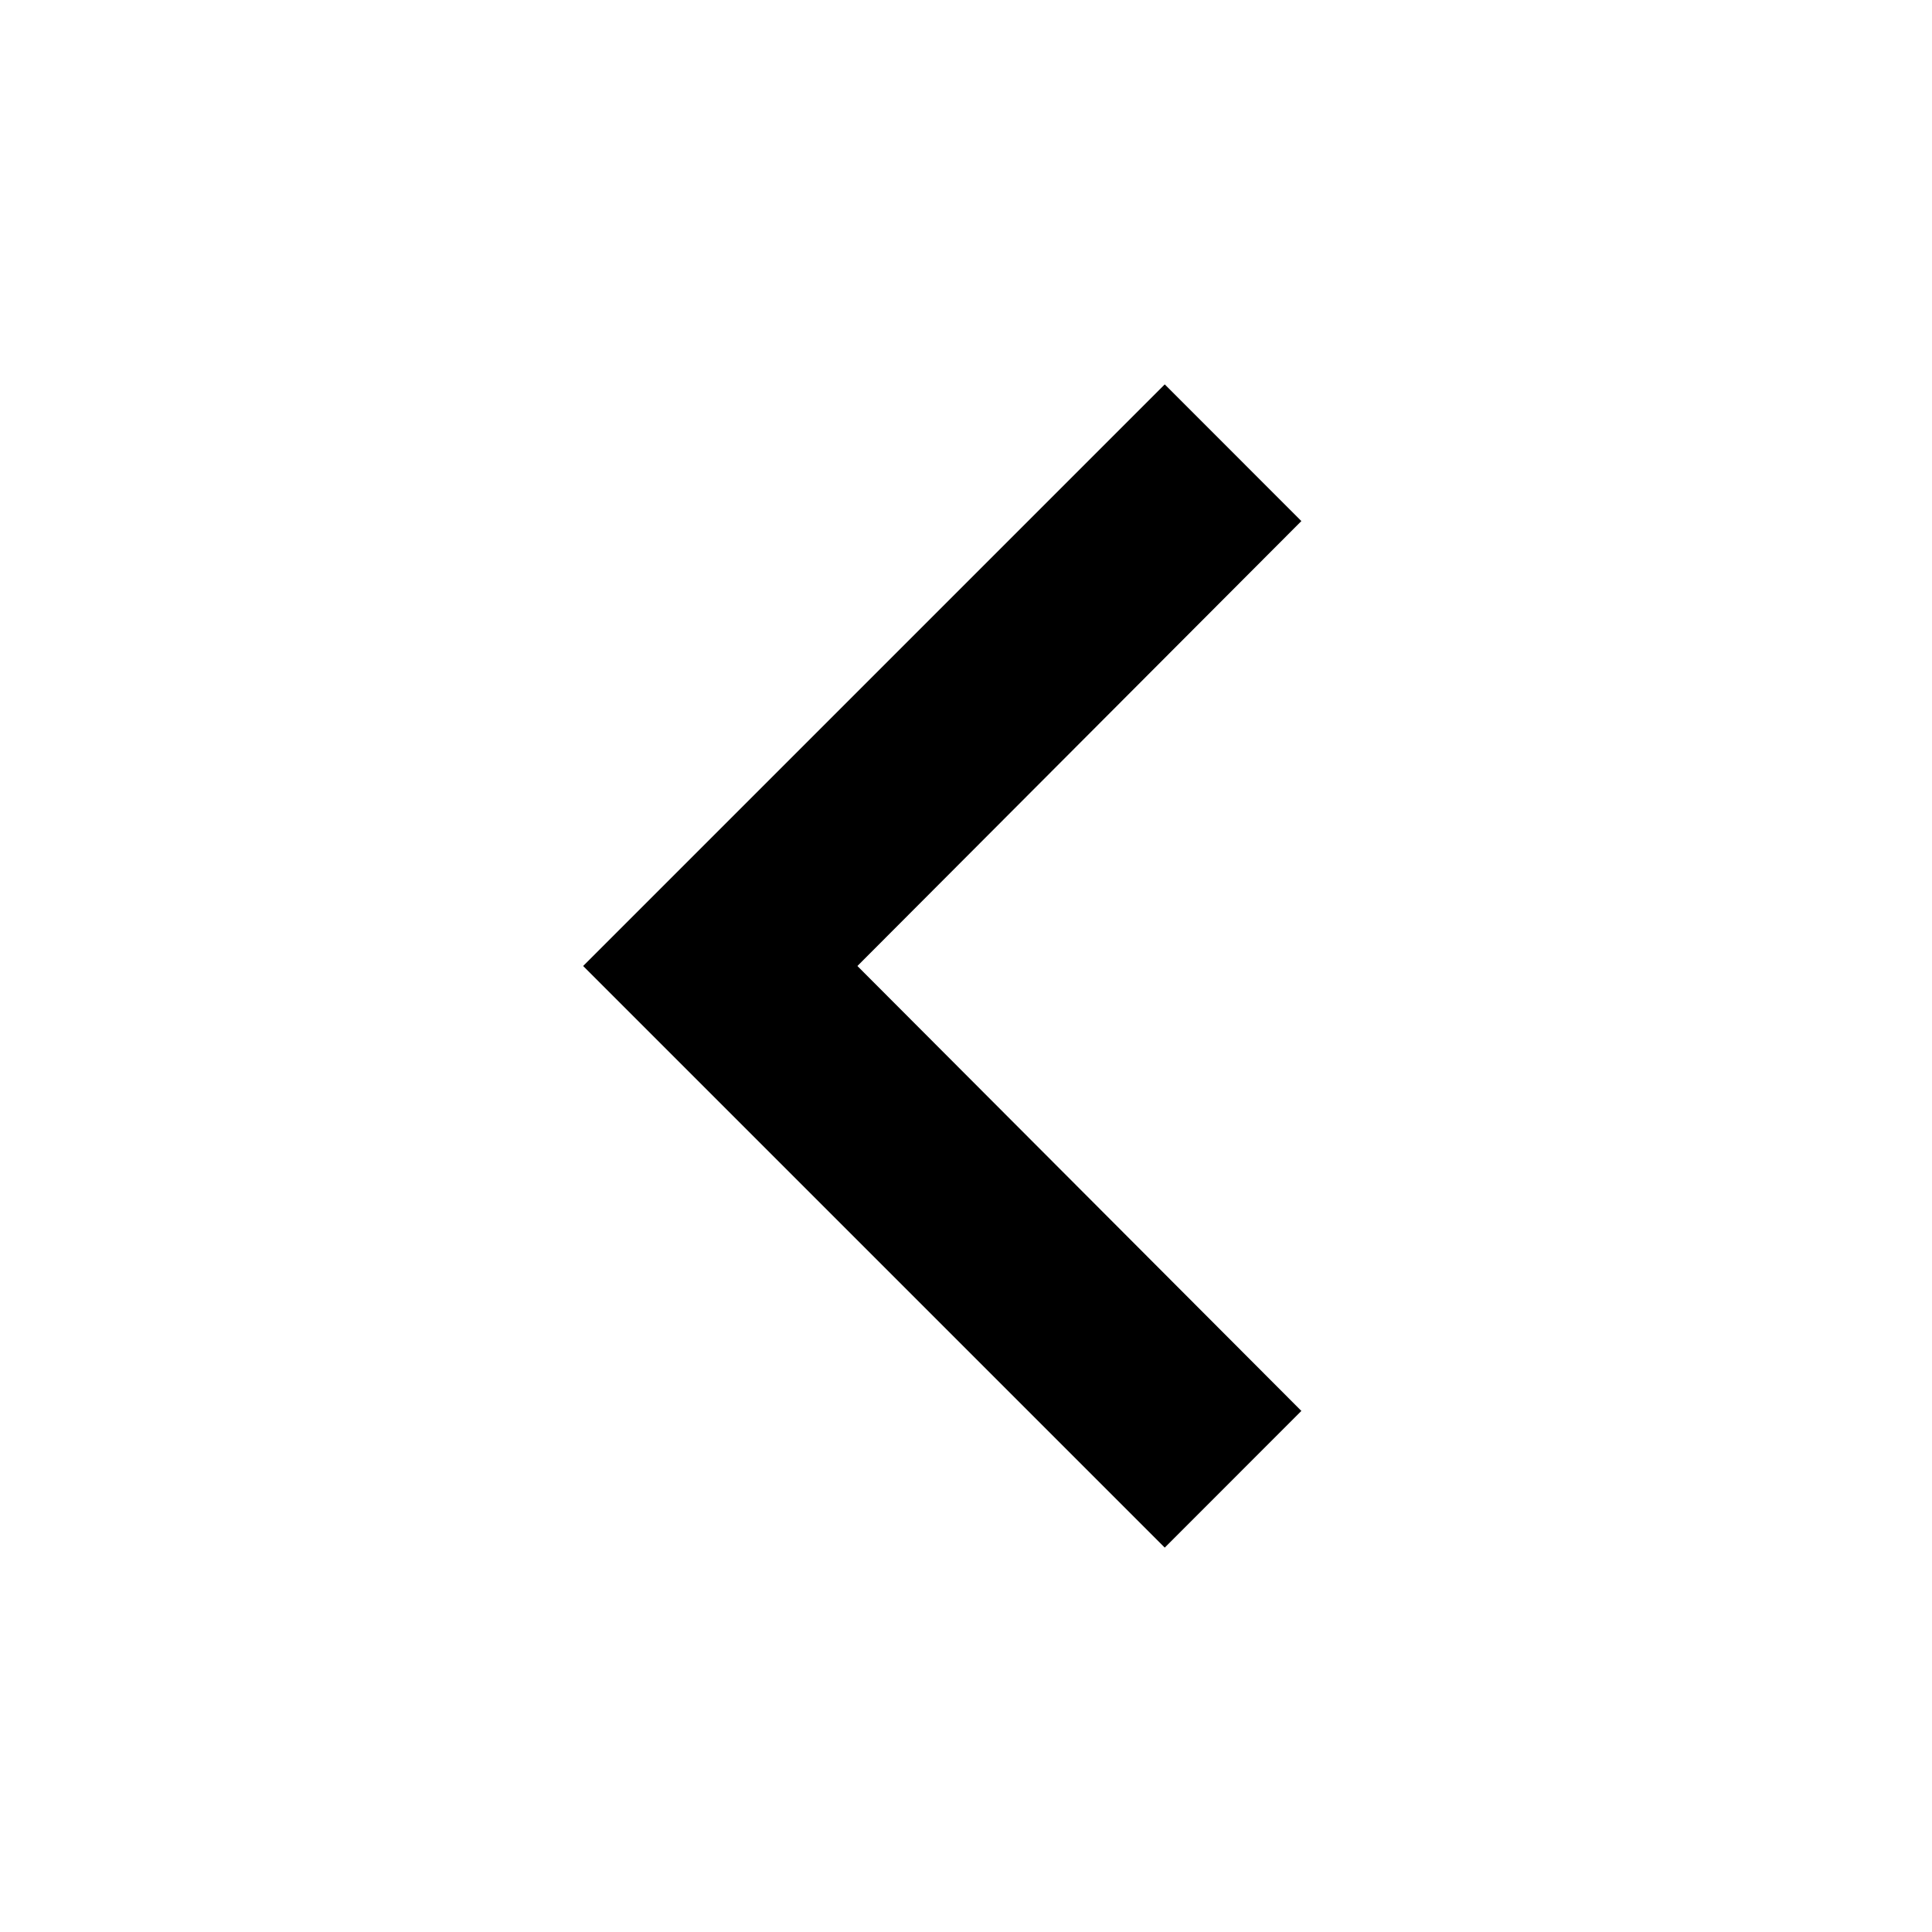
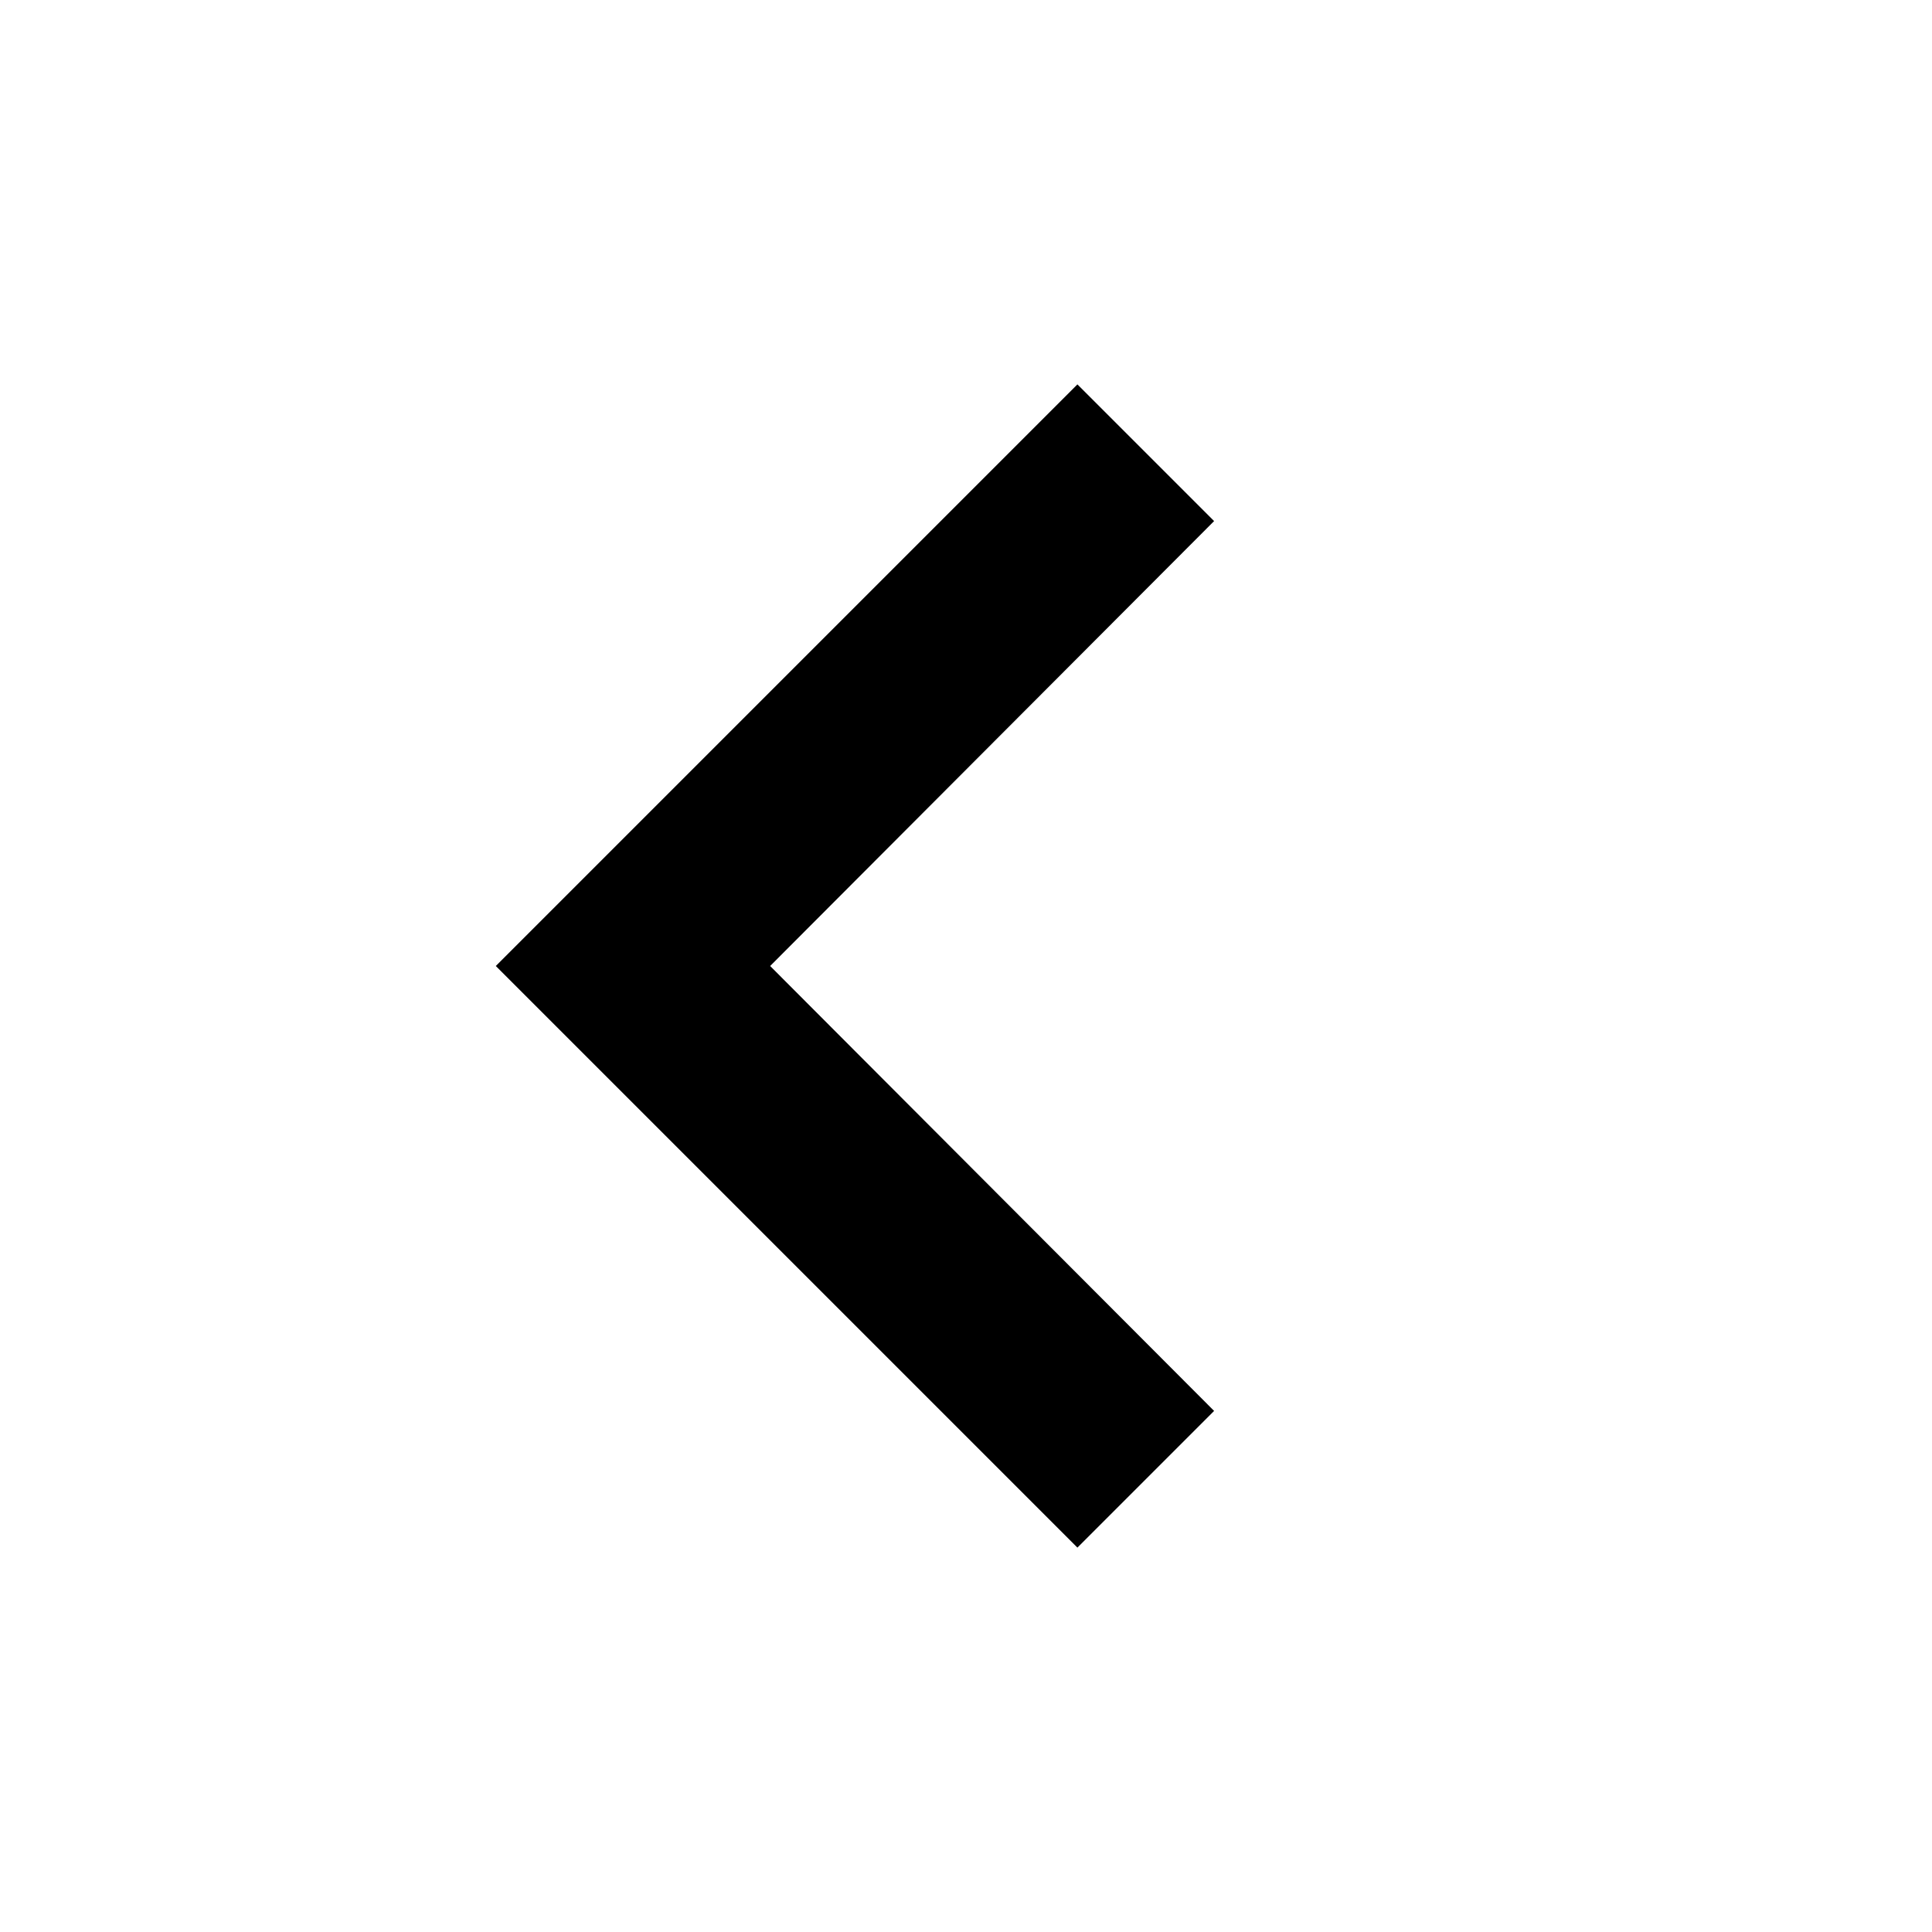
<svg xmlns="http://www.w3.org/2000/svg" width="24" height="24" viewBox="0 0 24 24" version="1.1" id="svg6">
  <defs id="defs10" />
-   <path d="M 16.166,6.473 14.469,4.775 7.244,12 14.469,19.225 16.166,17.527 10.651,12 Z" id="path2" style="stroke-width:1" />
-   <path d="M0 0h24v24H0z" fill="none" id="path4" />
+   <path d="M 15.082,6.473 13.384,4.775 6.159,12 13.384,19.225 15.082,17.527 9.567,12 Z" id="path2" style="stroke-width:1" />
</svg>
